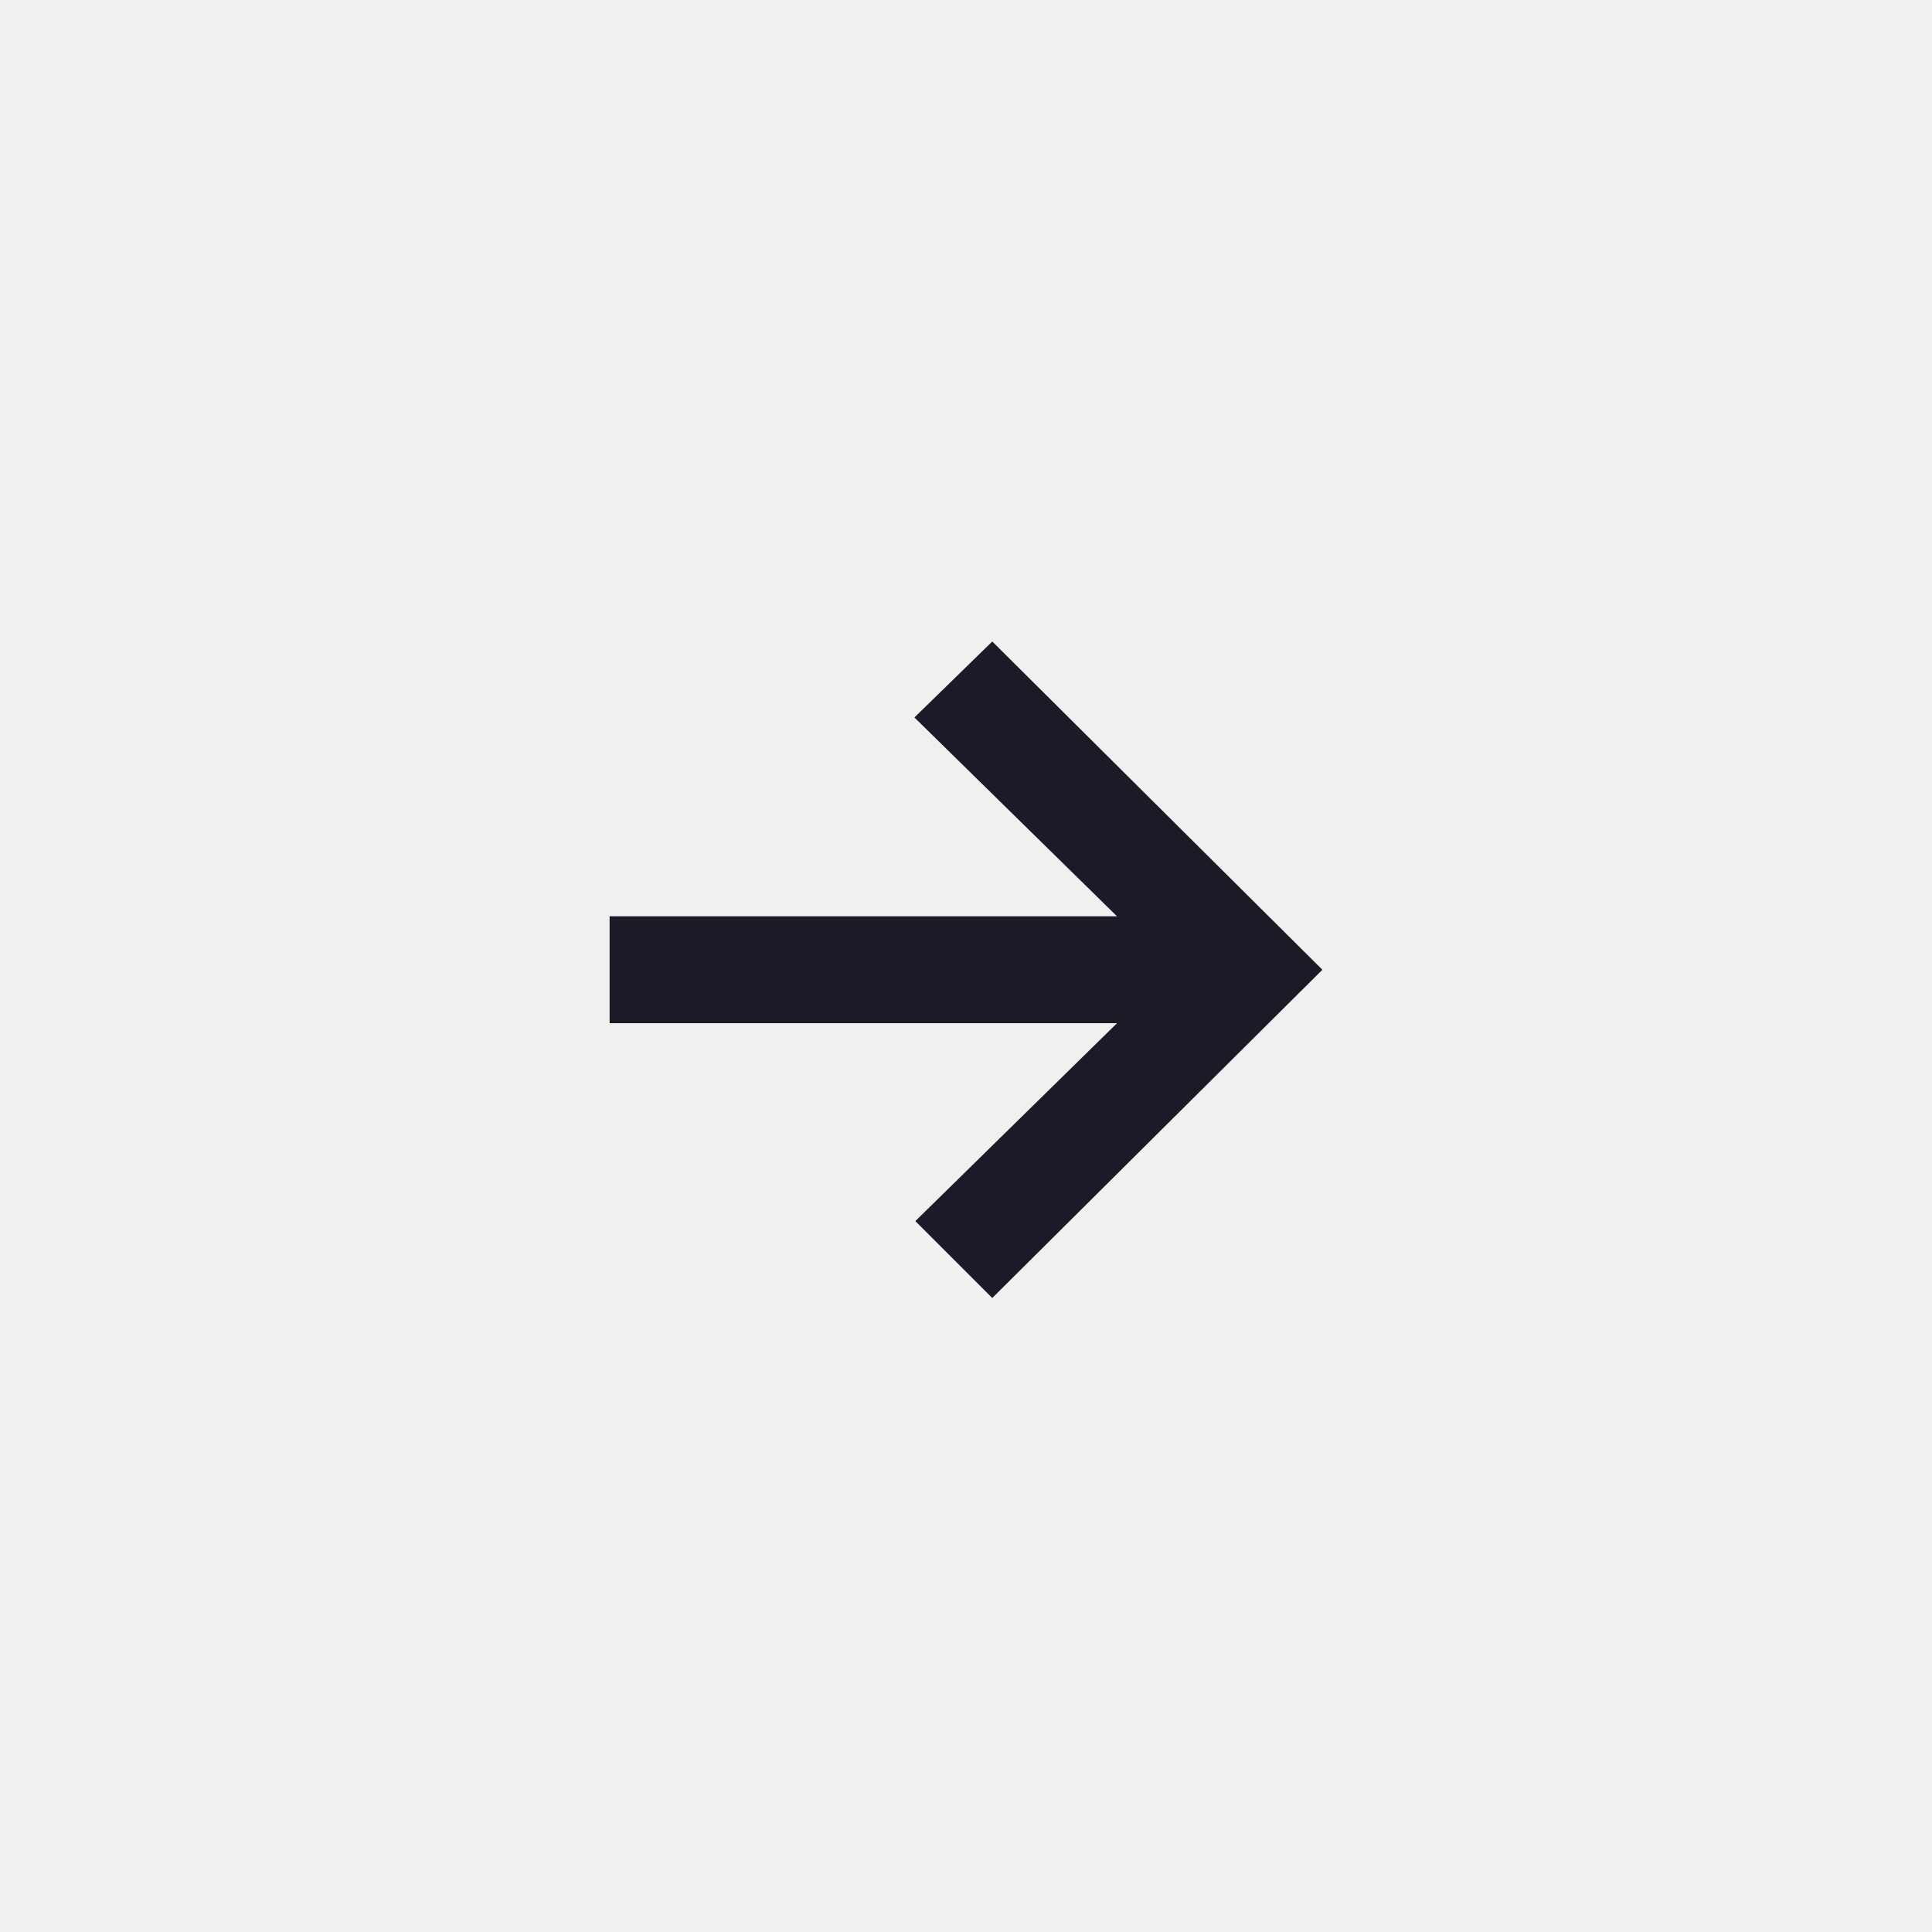
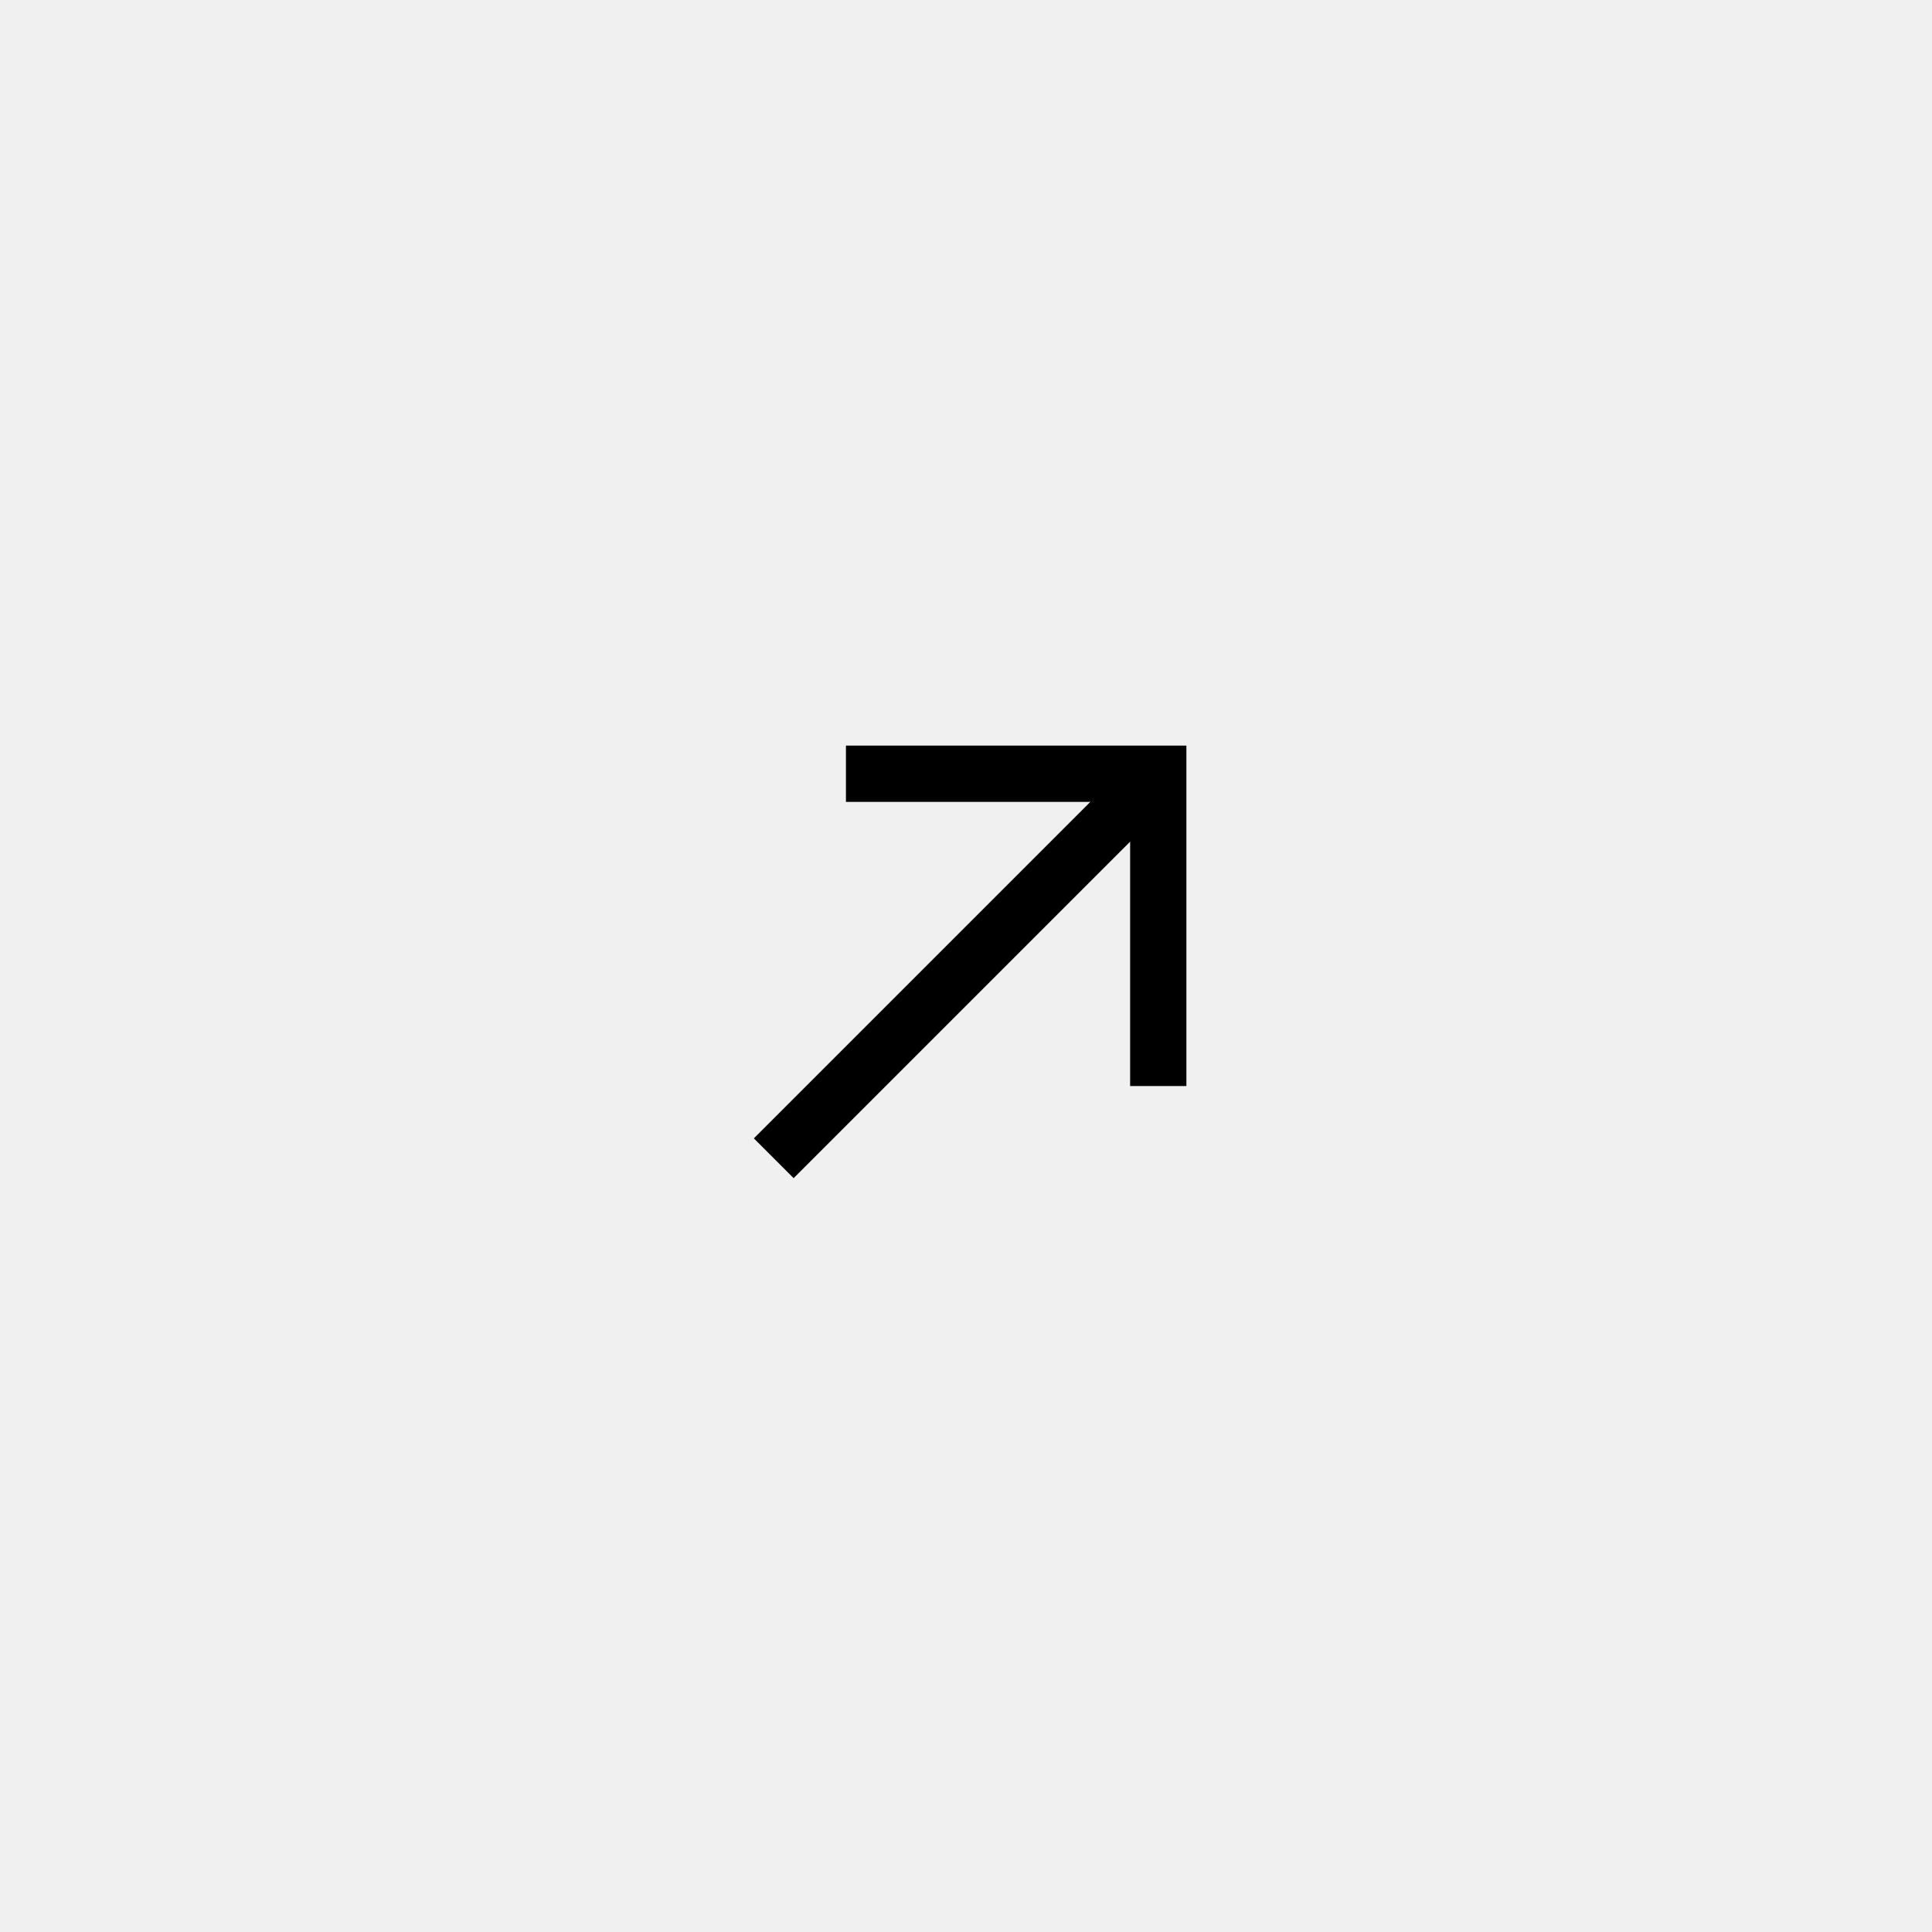
<svg xmlns="http://www.w3.org/2000/svg" version="1.1" id="Layer_1" x="0px" y="0px" viewBox="0 0 206 206" style="enable-background:new 0 0 206 206;" xml:space="preserve">
  <style type="text/css">
	.st0{fill:#FFFFFF;fill-opacity:0;}
- 	.st1{fill:#1A1B27;}
+ 	.st1{fill:none;stroke:#000000;stroke-width:6;stroke-miterlimit:10;}
</style>
  <rect class="st0" width="206" height="206" />
-   <polygon class="st1" points="97.5,76.5 119.1,97.7 65,97.7 65,109.1 119.1,109.1 97.6,130.2 105.8,138.4 141,103.4 105.8,68.4 " />
+   <g>
+     <line class="st1" x1="82.5" y1="123.5" x2="122.6" y2="83.4" />
+     <polyline class="st1" points="90.2,82.5 123.5,82.5 123.5,115.8  " />
+   </g>
</svg>
